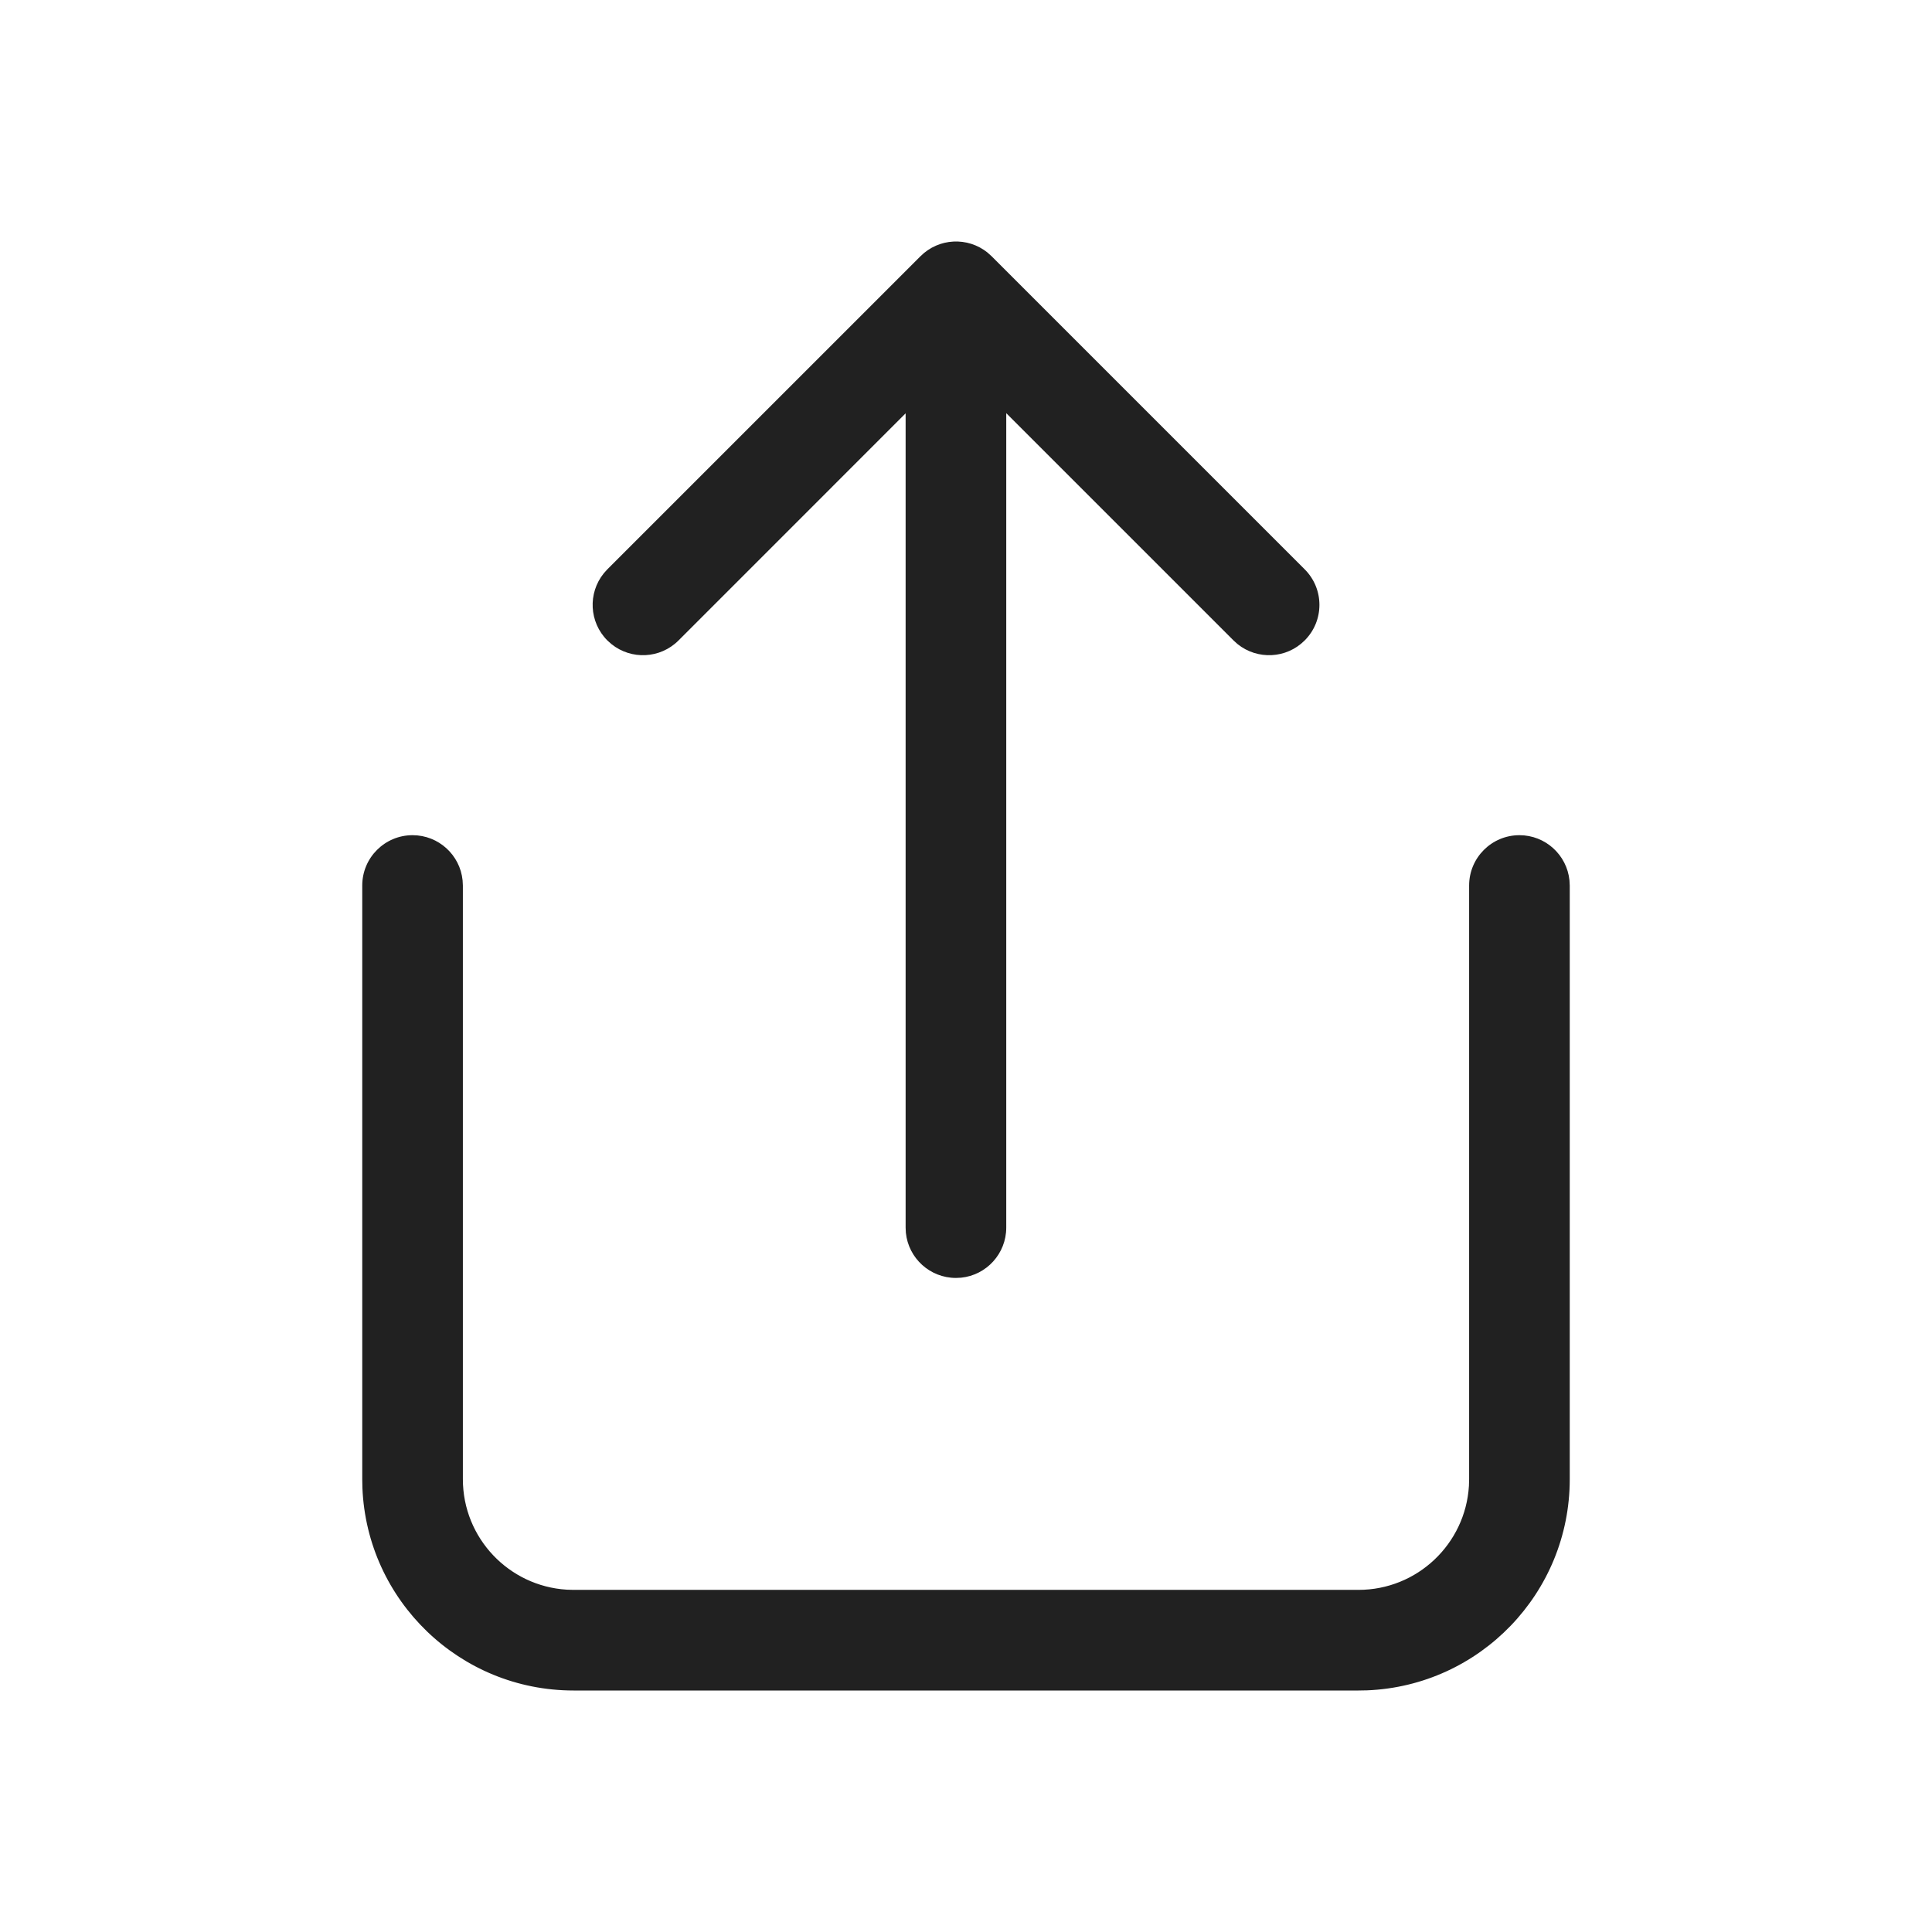
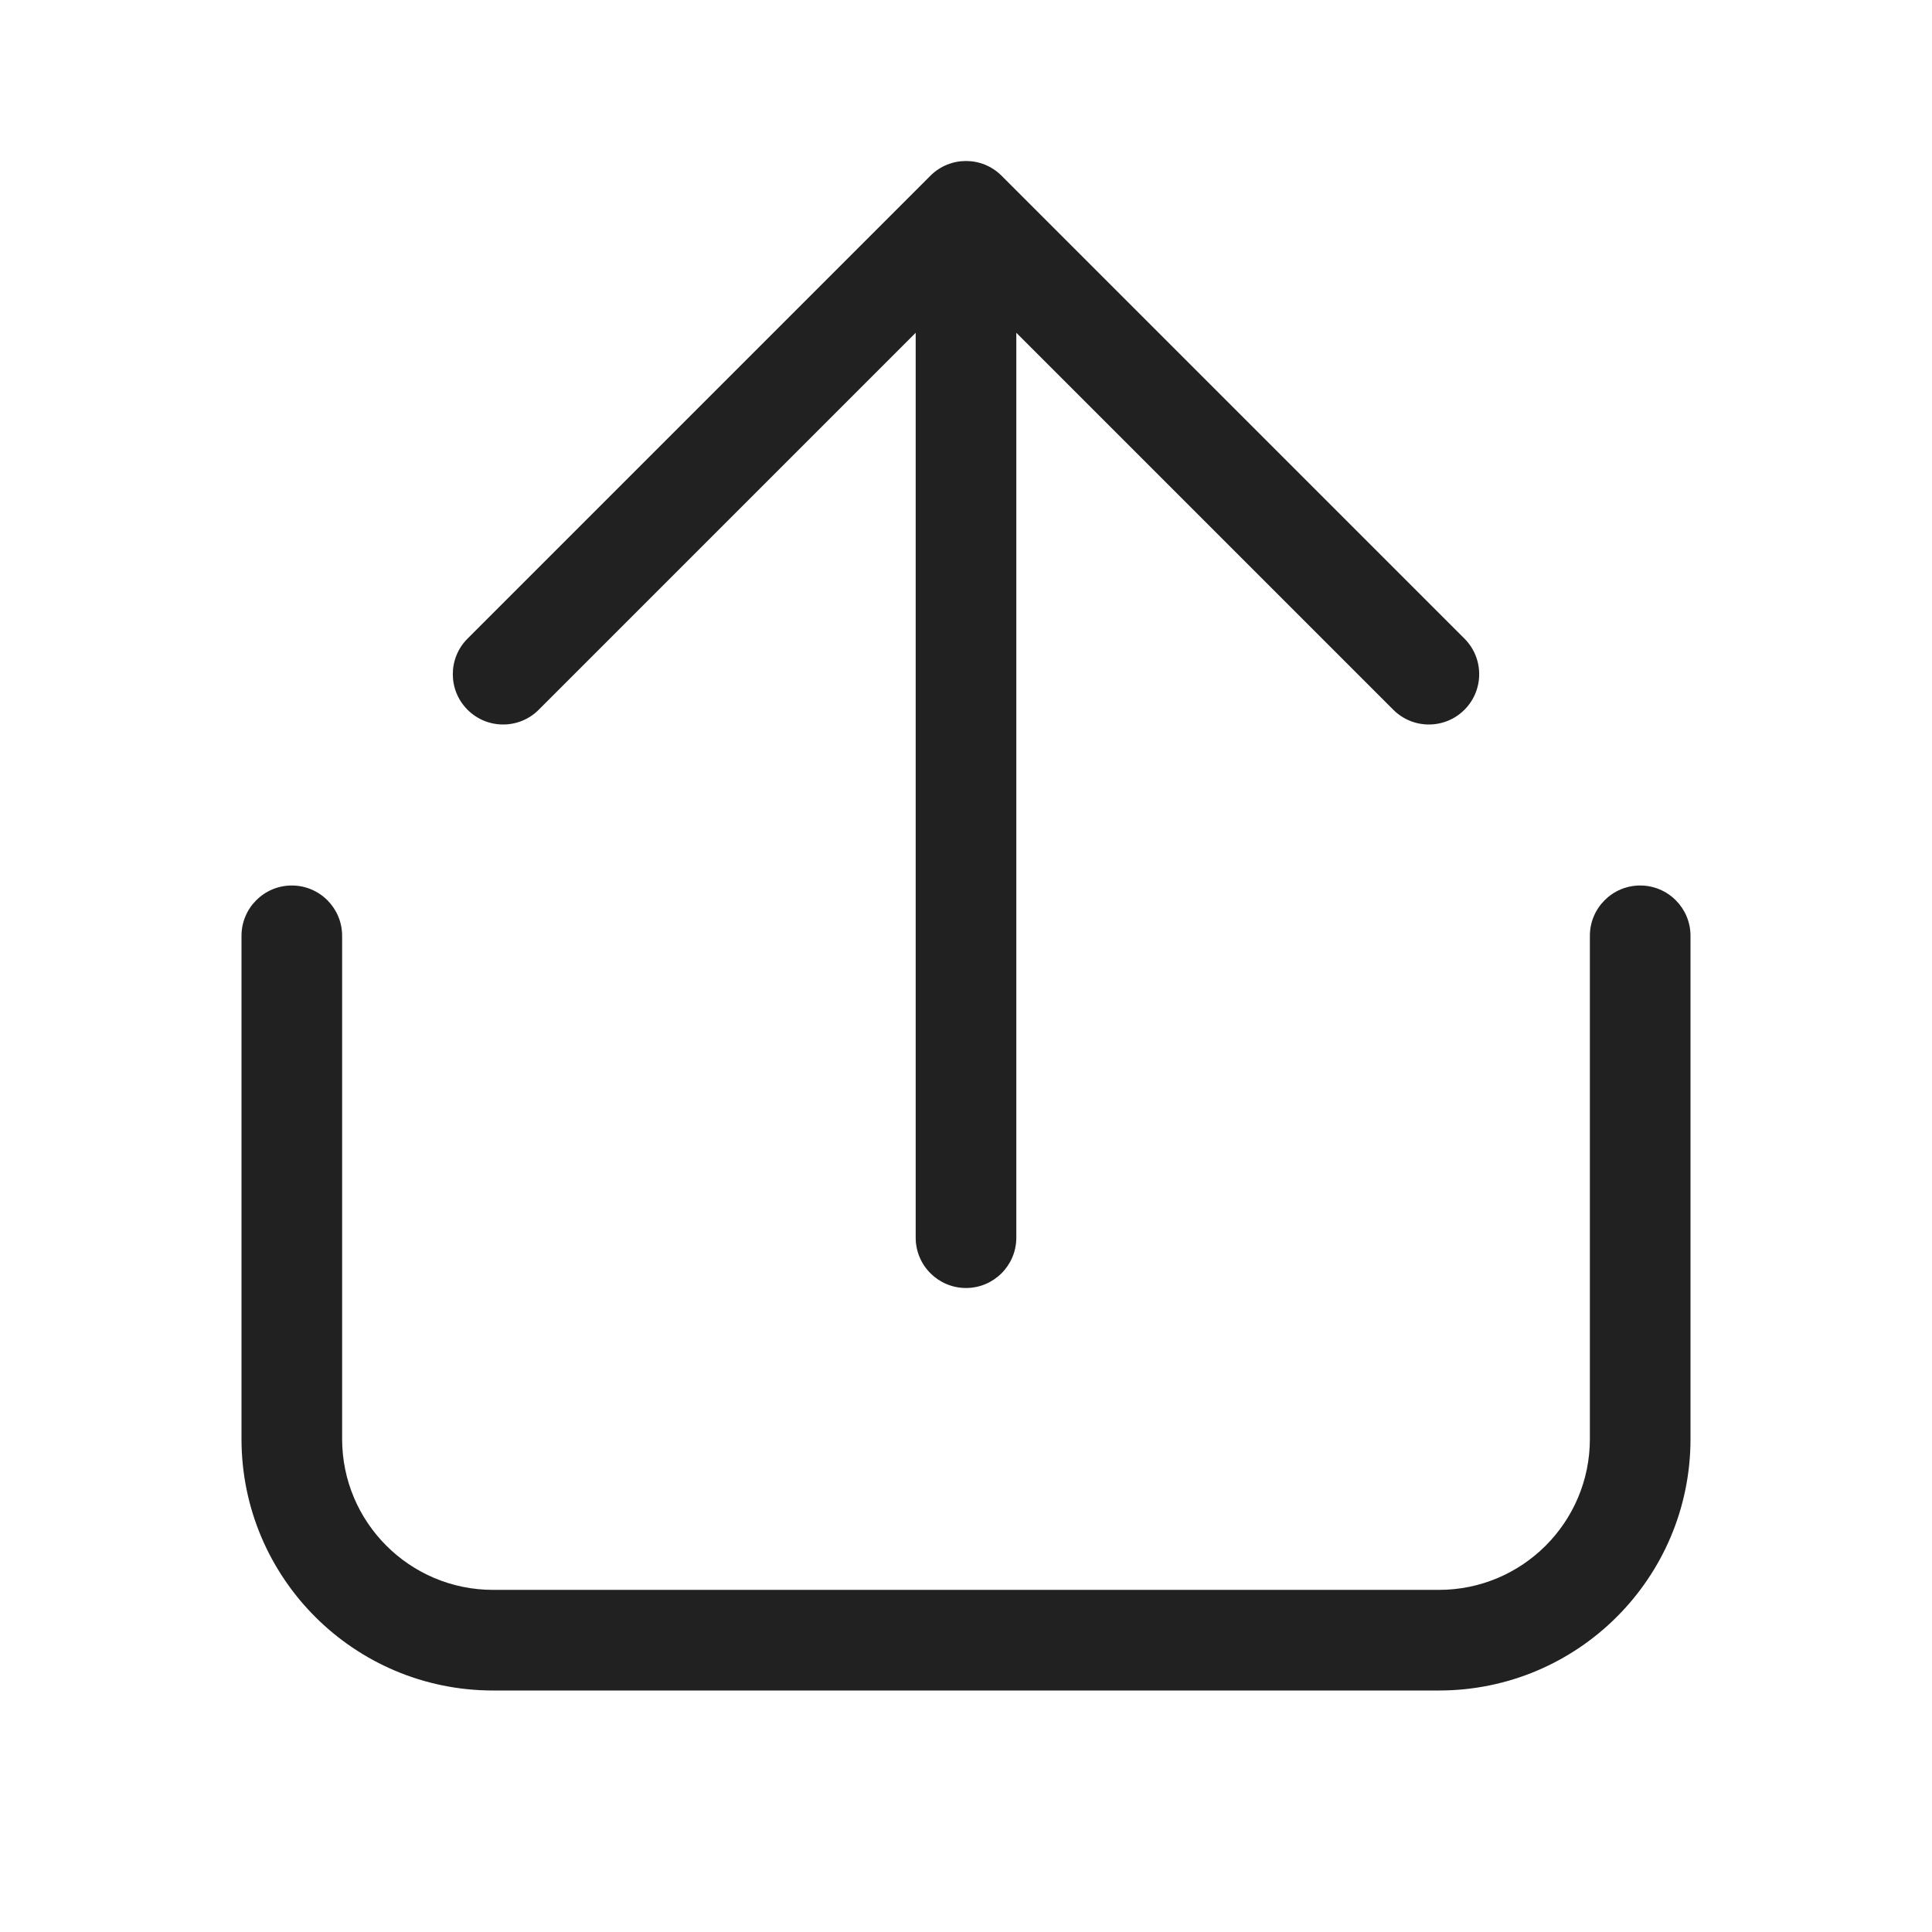
<svg xmlns="http://www.w3.org/2000/svg" width="48" height="48" viewBox="0 0 48 48" fill="none">
-   <path d="M37.75 20.75C38.397 20.75 38.929 21.242 38.993 21.872L39 22V36.75C39 39.577 36.766 41.882 33.966 41.996L33.75 42H14.25C11.423 42 9.118 39.766 9.004 36.966L9 36.75V22C9 21.31 9.56 20.75 10.25 20.75C10.897 20.75 11.43 21.242 11.493 21.872L11.5 22V36.75C11.5 38.212 12.642 39.408 14.082 39.495L14.25 39.5H33.75C35.212 39.5 36.408 38.358 36.495 36.917L36.5 36.75V22C36.5 21.31 37.06 20.75 37.75 20.75ZM15.09 14.144L22.869 6.366C23.324 5.91 24.044 5.88 24.535 6.275L24.636 6.366L32.414 14.144C32.903 14.632 32.903 15.424 32.414 15.912C31.959 16.368 31.239 16.398 30.748 16.003L30.647 15.912L25 10.265V30.5C25 31.147 24.508 31.68 23.878 31.744L23.75 31.75C23.103 31.75 22.57 31.258 22.506 30.628L22.5 30.5V10.269L16.858 15.912C16.402 16.368 15.683 16.398 15.192 16.003L15.09 15.912C14.635 15.456 14.604 14.737 14.999 14.246L15.09 14.144L22.869 6.366L15.09 14.144Z" fill="#212121" />
+   <path d="M23.116 4.366C23.604 3.878 24.396 3.878 24.884 4.366L36.384 15.866C36.872 16.354 36.872 17.146 36.384 17.634C35.896 18.122 35.104 18.122 34.616 17.634L25.25 8.268V30.75C25.25 31.44 24.69 32 24 32C23.31 32 22.75 31.44 22.75 30.75V8.268L13.384 17.634C12.896 18.122 12.104 18.122 11.616 17.634C11.128 17.146 11.128 16.354 11.616 15.866L23.116 4.366ZM7.25 22C7.94 22 8.5 22.56 8.5 23.25V35.75C8.5 37.821 10.179 39.5 12.25 39.5H35.75C37.821 39.5 39.5 37.821 39.5 35.75V23.25C39.5 22.56 40.06 22 40.75 22C41.44 22 42 22.56 42 23.25V35.75C42 39.202 39.202 42 35.75 42H12.25C8.798 42 6 39.202 6 35.75V23.25C6 22.56 6.56 22 7.25 22Z" fill="#212121" />
</svg>
